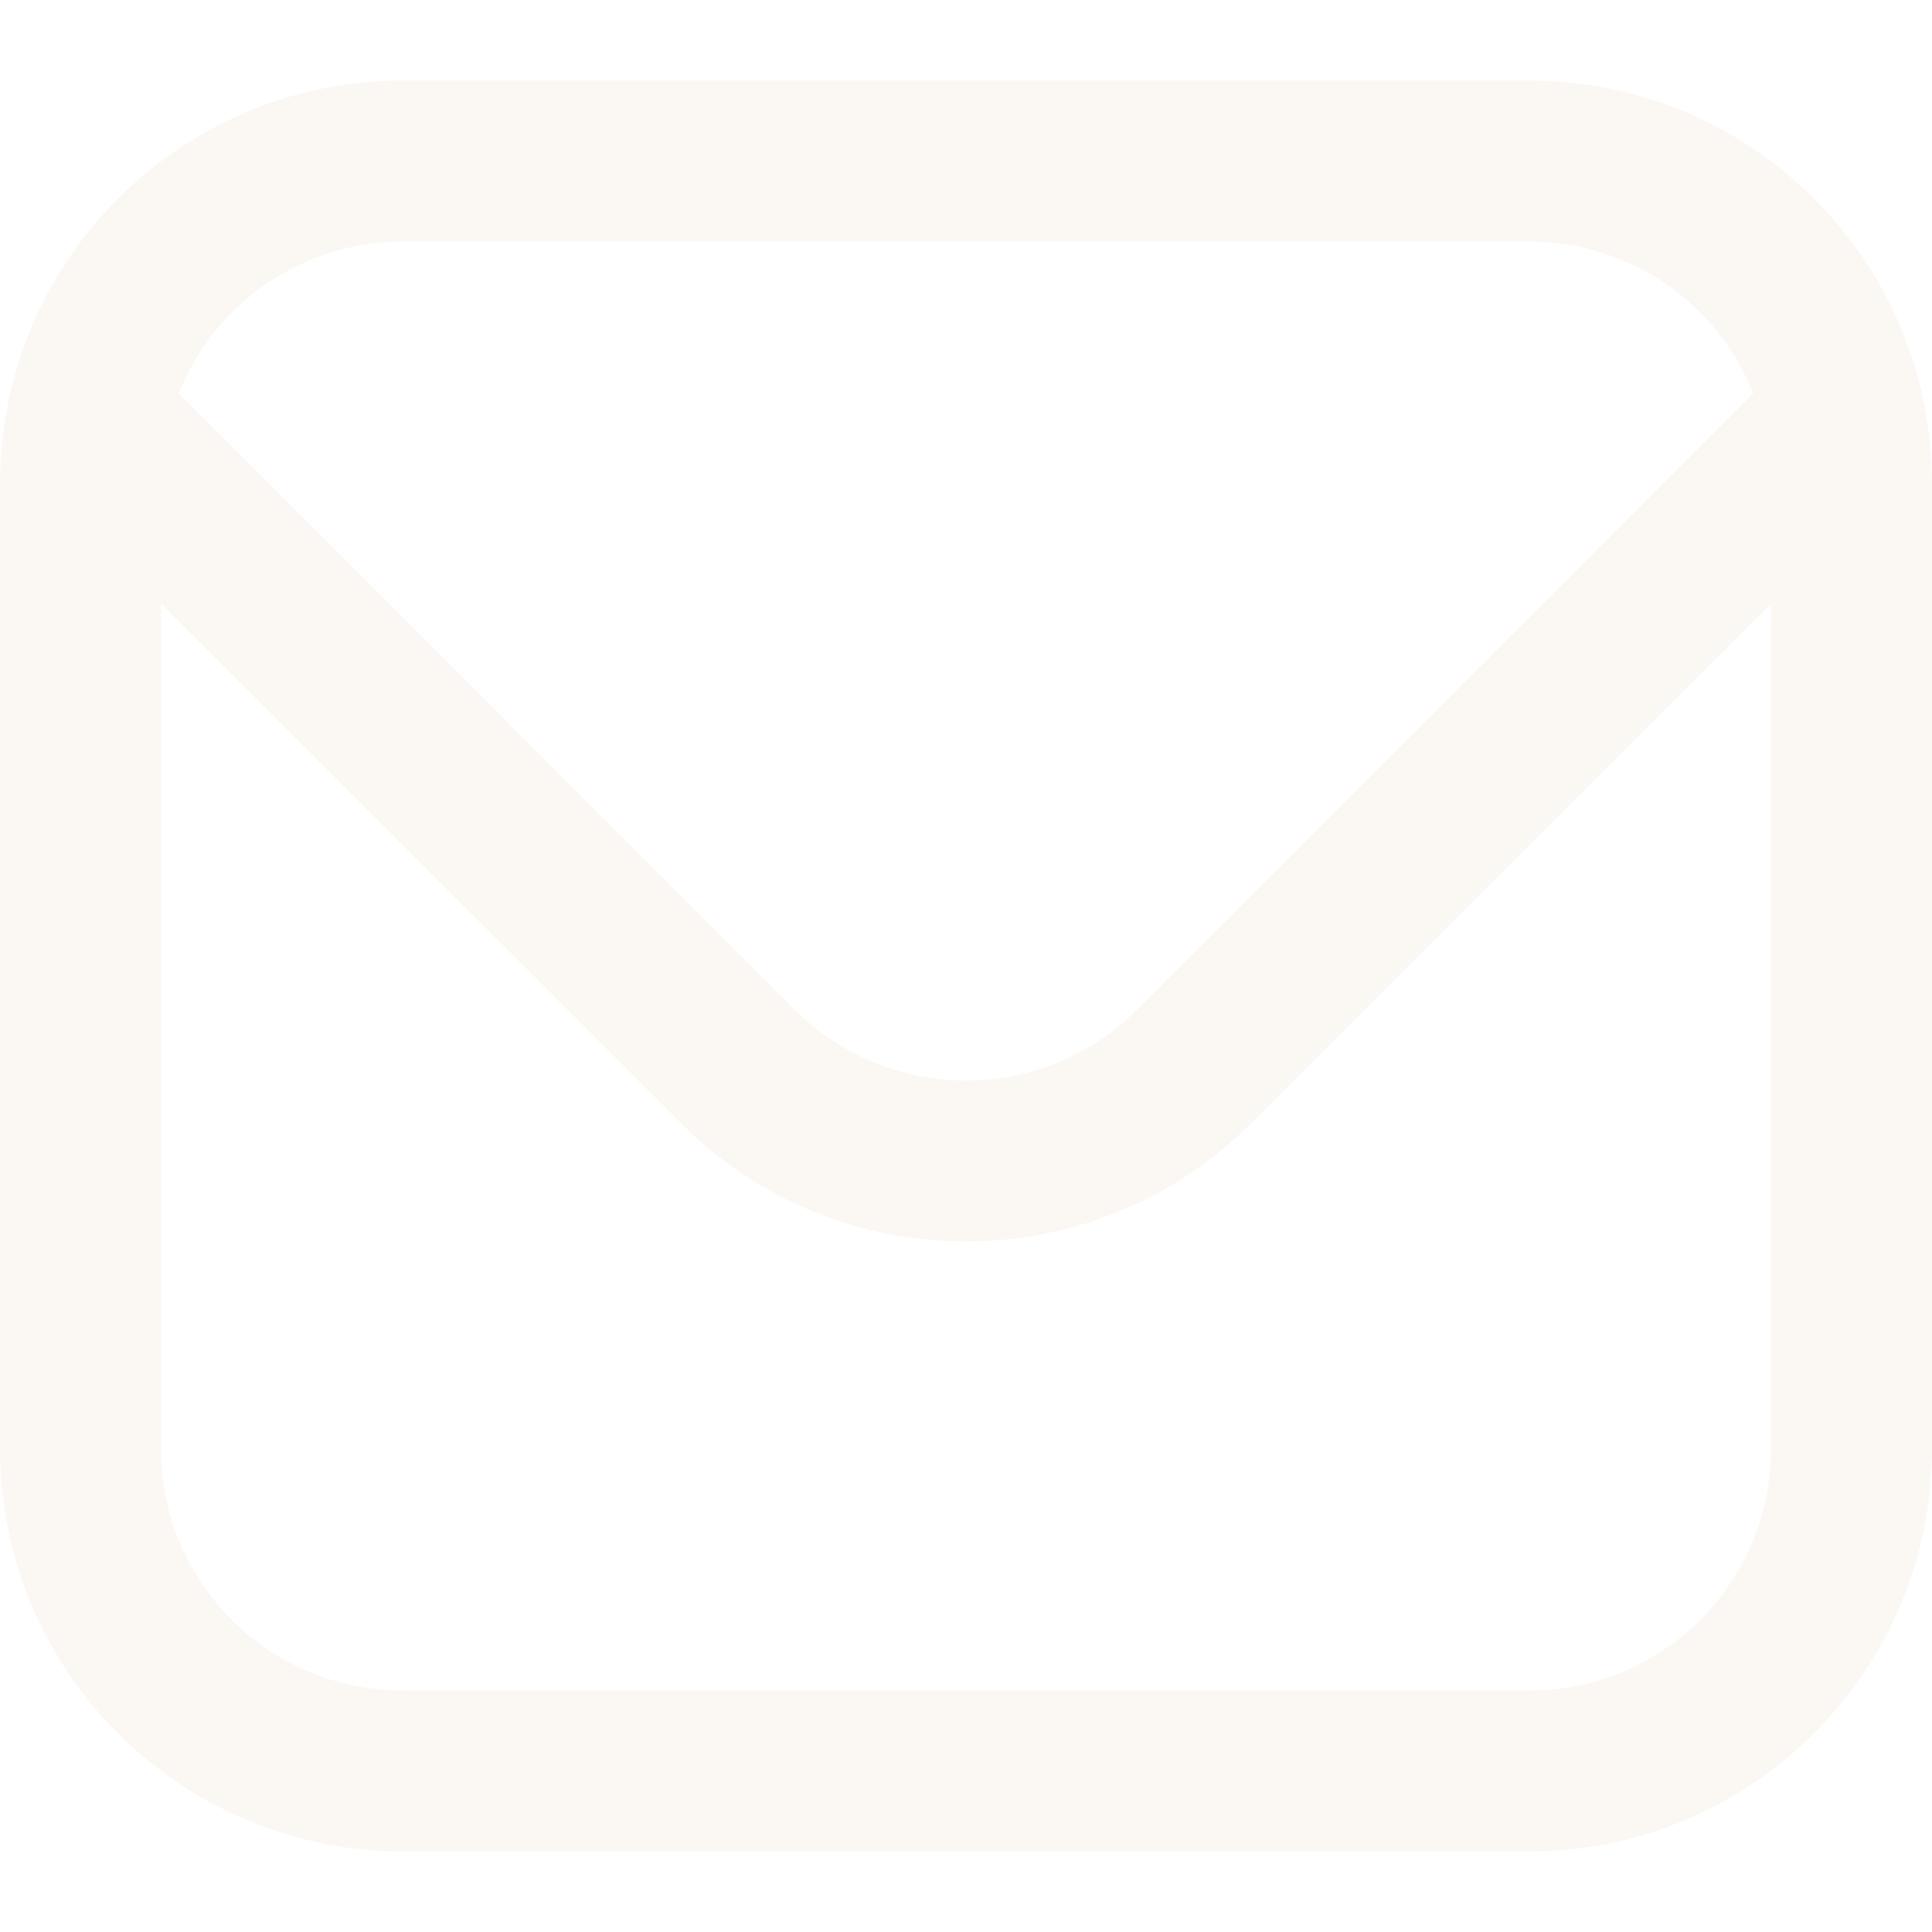
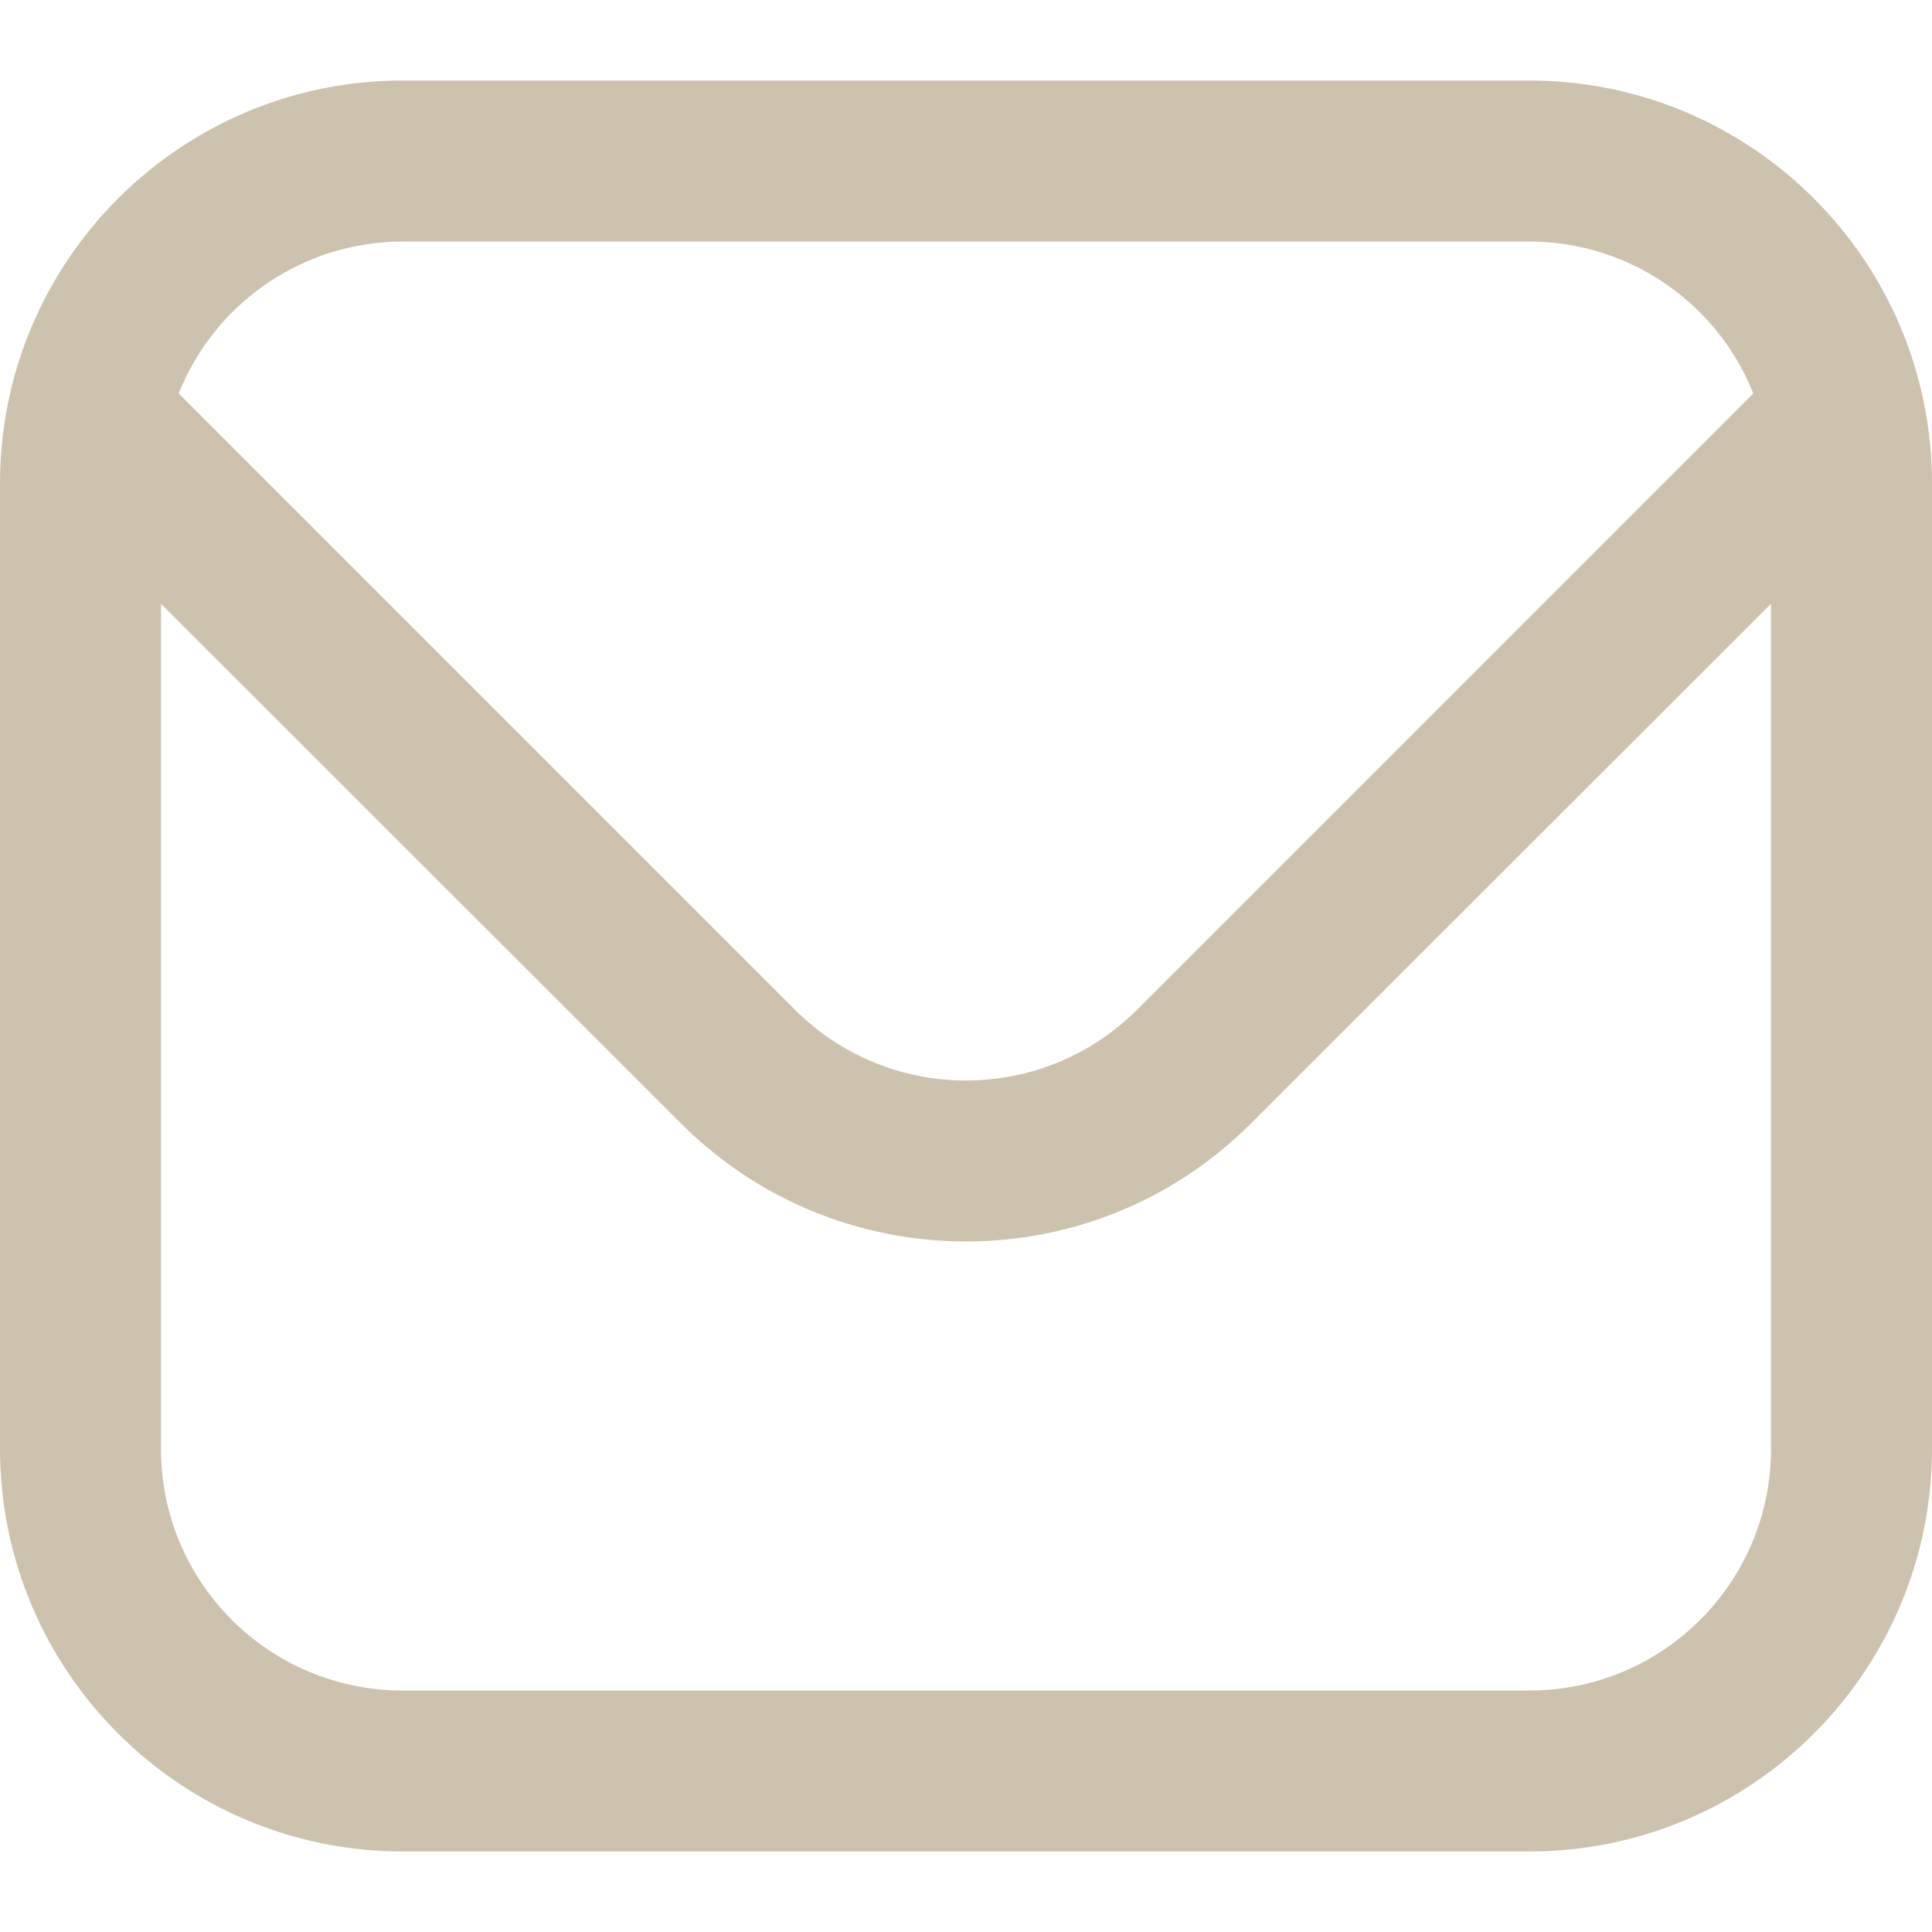
<svg xmlns="http://www.w3.org/2000/svg" id="Outline" viewBox="0 0 24 24" width="20" height="20">
-   <path d="M19,1H5A5.006,5.006,0,0,0,0,6V18a5.006,5.006,0,0,0,5,5H19a5.006,5.006,0,0,0,5-5V6A5.006,5.006,0,0,0,19,1ZM5,3H19a3,3,0,0,1,2.78,1.887l-7.658,7.659a3.007,3.007,0,0,1-4.244,0L2.22,4.887A3,3,0,0,1,5,3ZM19,21H5a3,3,0,0,1-3-3V7.5L8.464,13.96a5.007,5.007,0,0,0,7.072,0L22,7.5V18A3,3,0,0,1,19,21Z" fill="#fbf8f3" />
+   <path d="M19,1H5A5.006,5.006,0,0,0,0,6V18a5.006,5.006,0,0,0,5,5H19a5.006,5.006,0,0,0,5-5V6A5.006,5.006,0,0,0,19,1ZM5,3H19a3,3,0,0,1,2.78,1.887l-7.658,7.659a3.007,3.007,0,0,1-4.244,0L2.22,4.887A3,3,0,0,1,5,3ZM19,21H5a3,3,0,0,1-3-3V7.5L8.464,13.96a5.007,5.007,0,0,0,7.072,0L22,7.5V18A3,3,0,0,1,19,21Z" fill="#cdc2ae" />
</svg>
